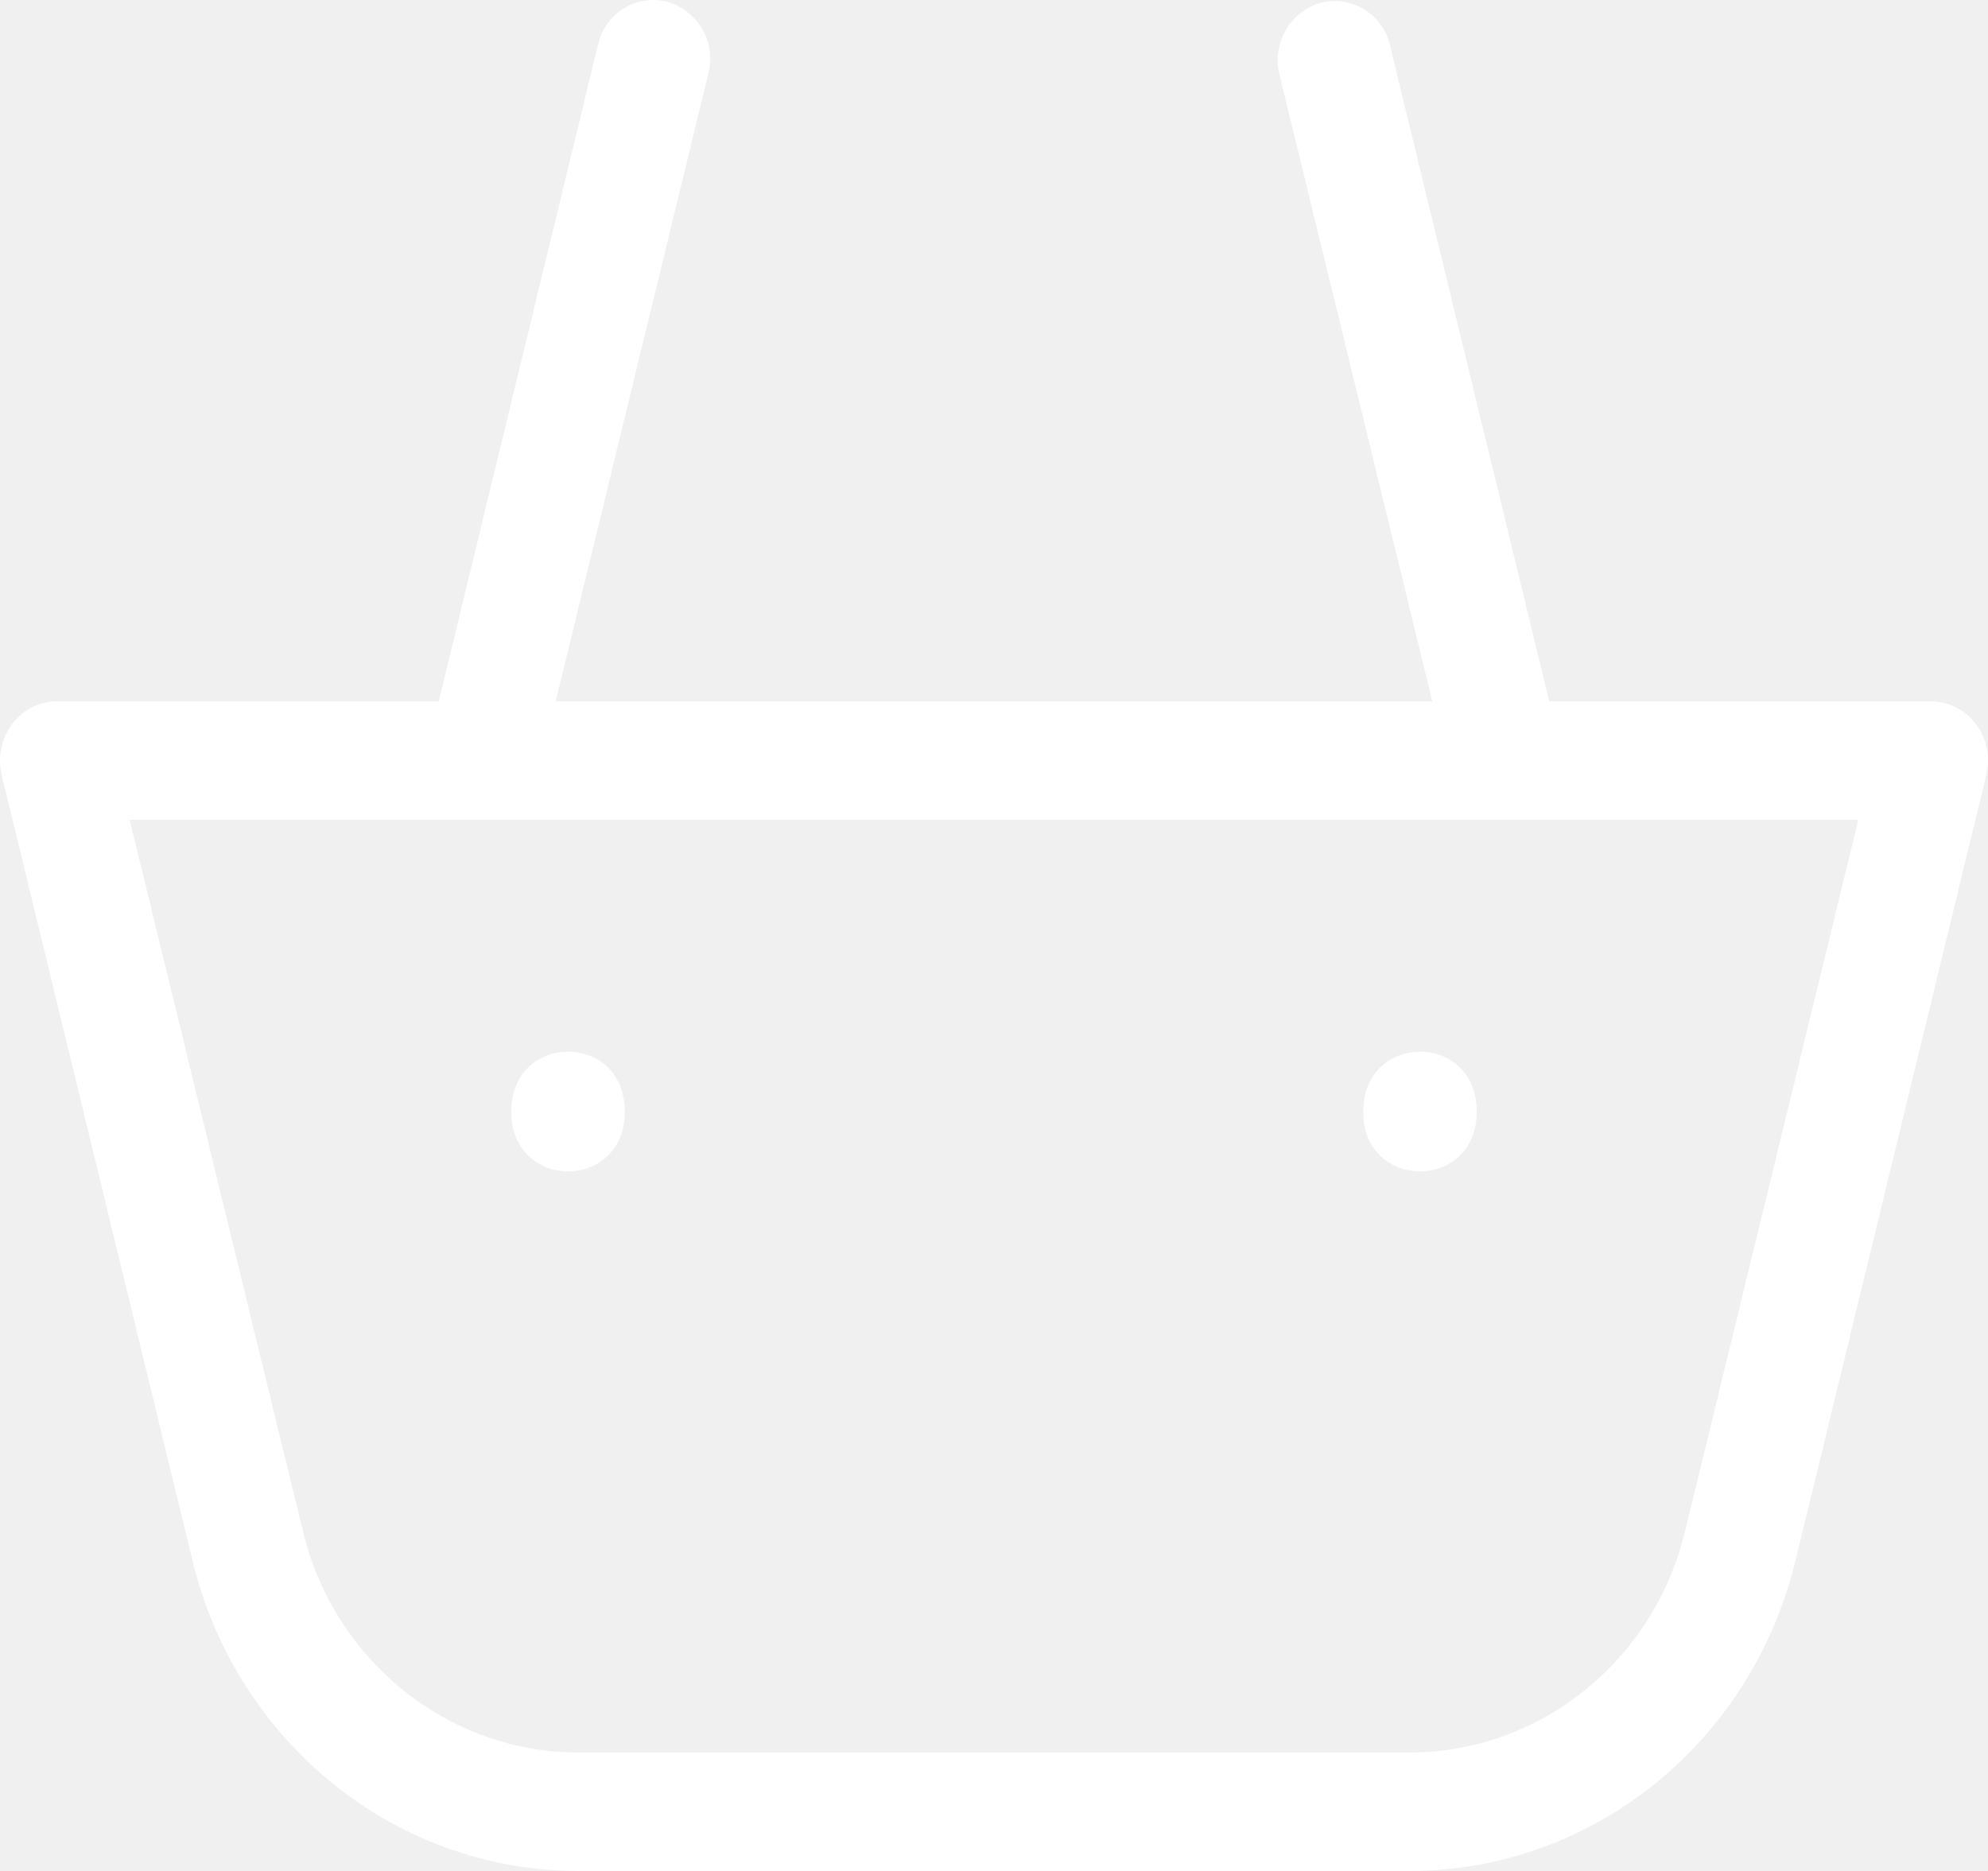
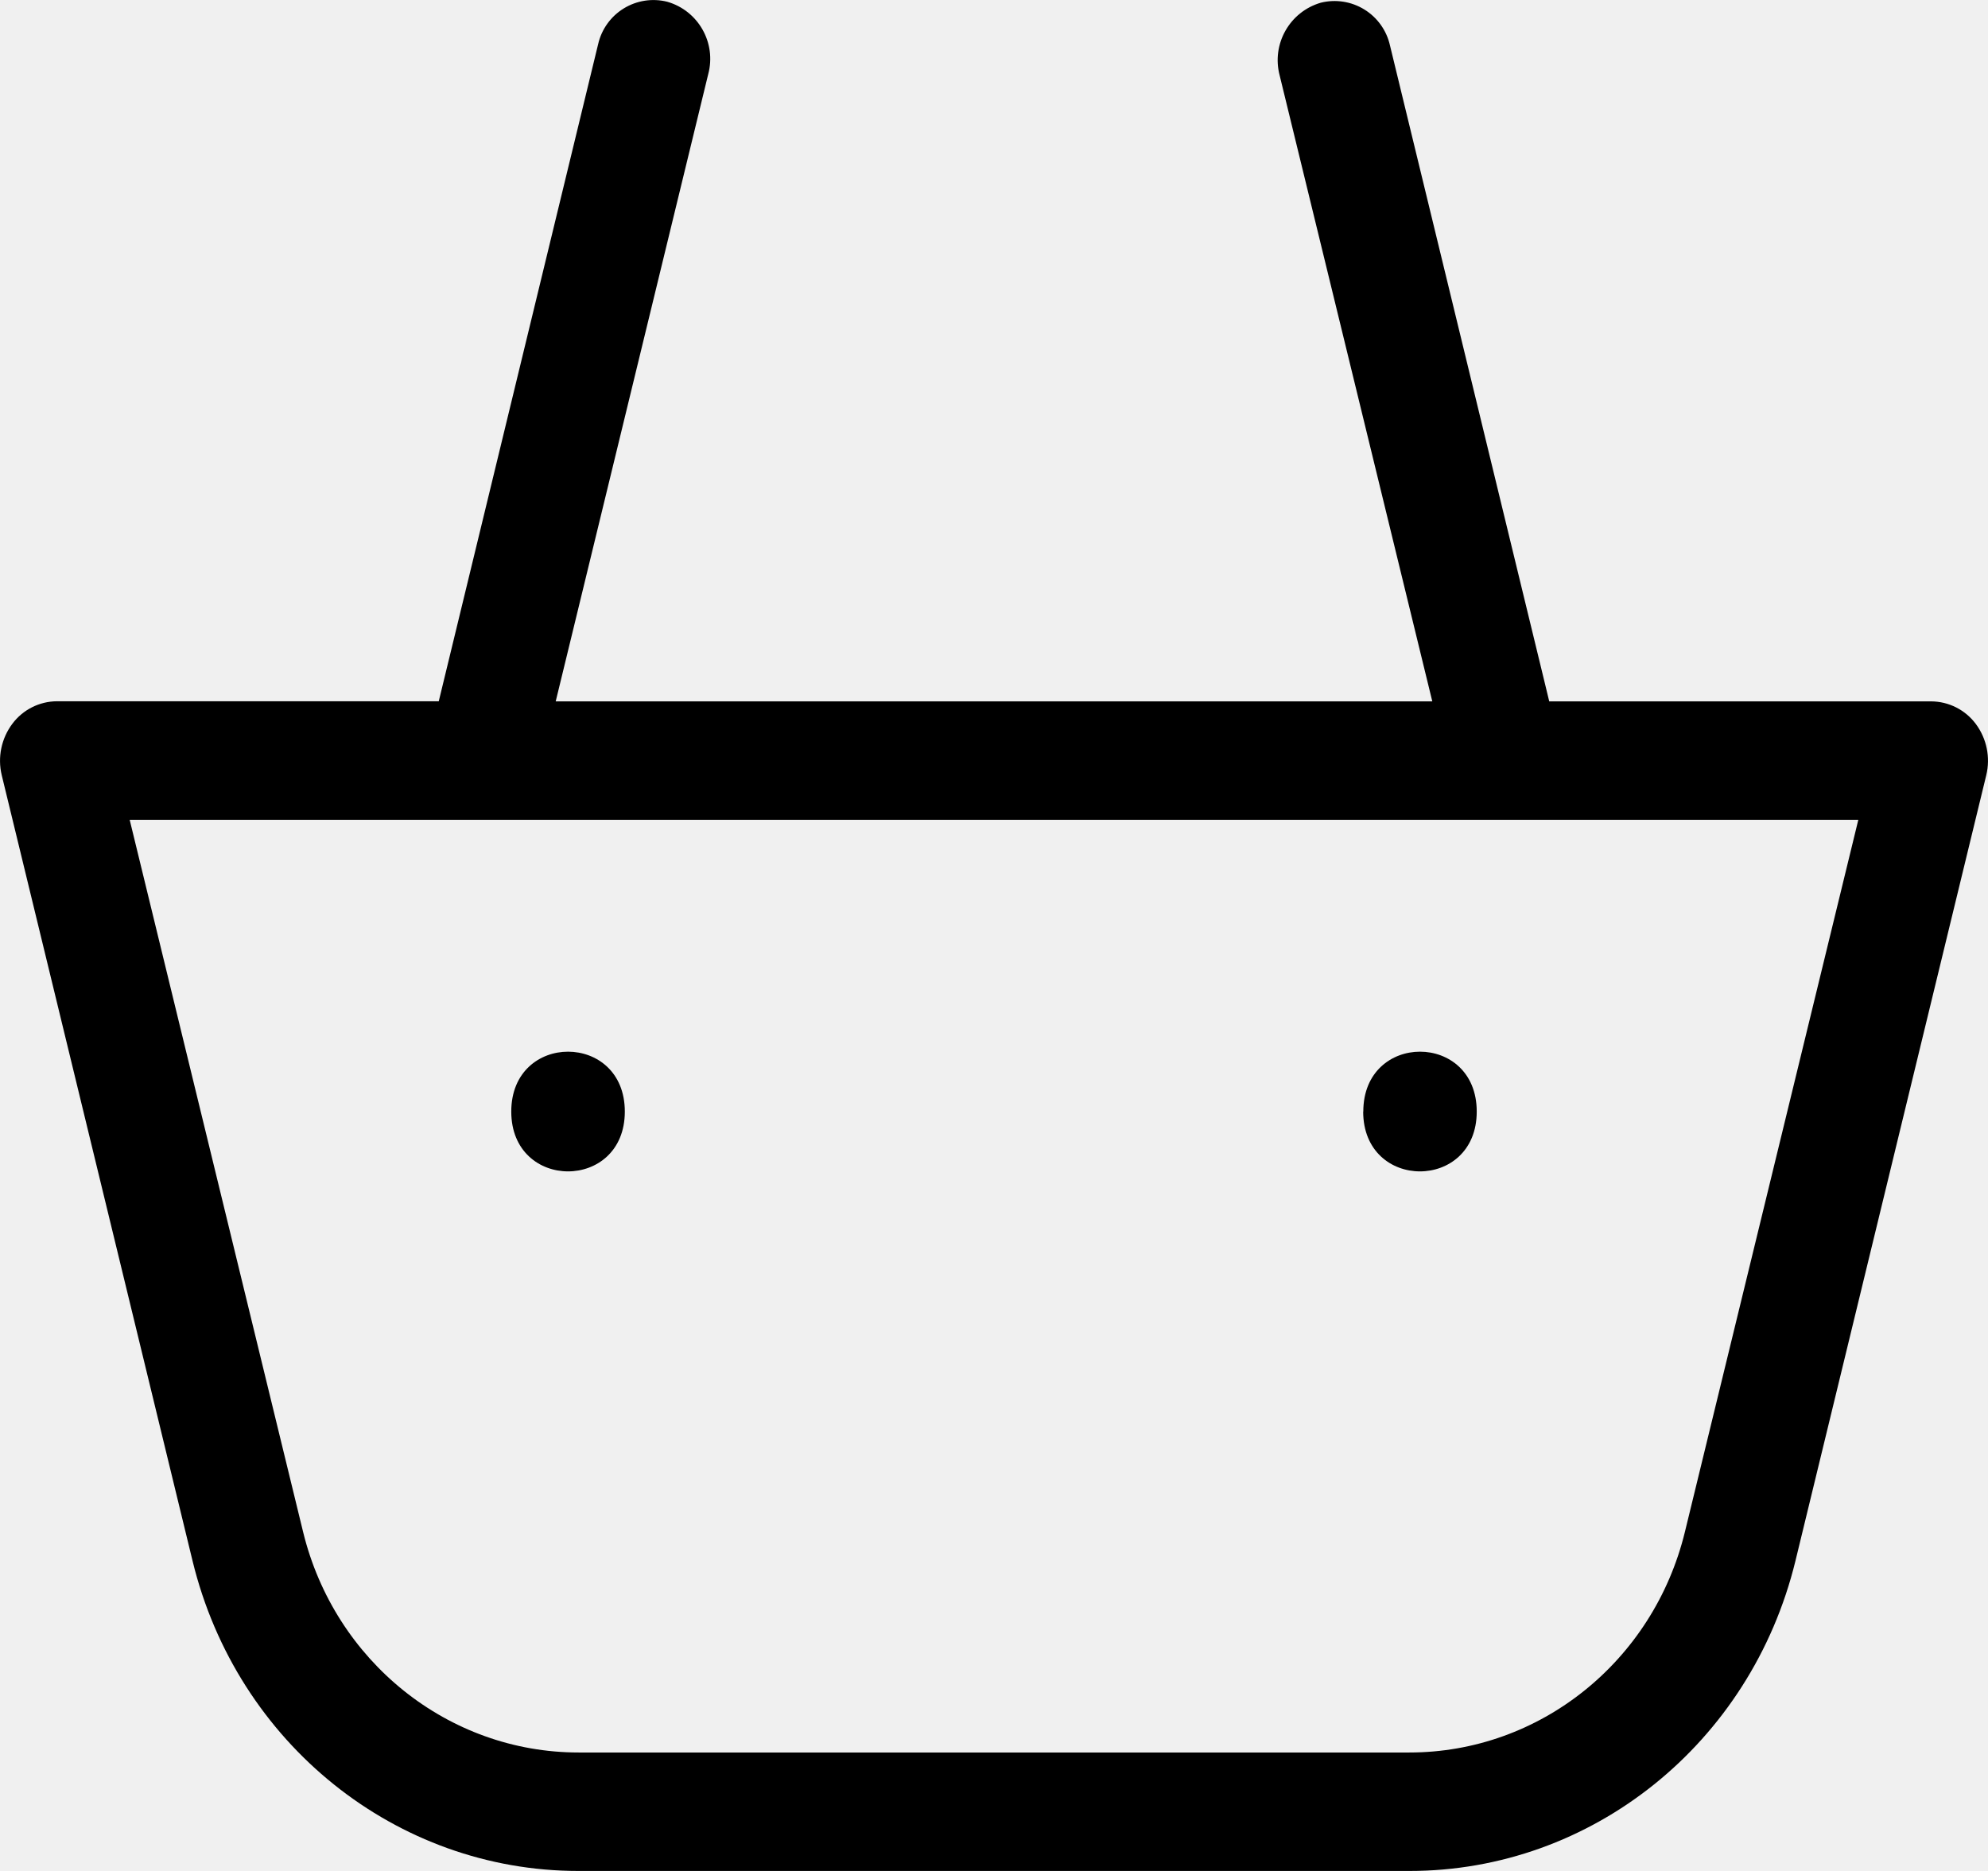
- <svg xmlns="http://www.w3.org/2000/svg" xmlns:xlink="http://www.w3.org/1999/xlink" width="17" height="16" viewBox="0 0 17 16">
-   <defs>
-     <path id="zwp5a" d="M1102.657 23.506c0 .682.971.682.971 0 0-.683-.97-.683-.97 0zm-7.285 0c0 .682.971.682.971 0 0-.683-.971-.683-.971 0zm11.519-2.495l-1.483 6.09c-.27 1.107-1.241 1.886-2.356 1.886h-7.104c-1.115 0-2.086-.78-2.356-1.886l-1.483-6.09zM1095.948 30h7.104c1.559.001 2.92-1.09 3.301-2.65l1.632-6.72a.527.527 0 0 0-.09-.44.48.48 0 0 0-.381-.192h-3.266l-.045-.186-1.317-5.424a.486.486 0 0 0-.591-.365.512.512 0 0 0-.352.623l1.305 5.352h-7.496l.073-.3 1.231-5.063a.508.508 0 0 0-.35-.62.485.485 0 0 0-.591.362l-1.363 5.62h-3.266a.48.48 0 0 0-.38.192.528.528 0 0 0-.091.441l1.632 6.72c.38 1.56 1.742 2.651 3.301 2.65z" />
-   </defs>
-   <g>
-     <g transform="translate(-1091 -14)">
-       <use fill="#fff" xlink:href="#zwp5a" />
-     </g>
-   </g>
+ <svg xmlns="http://www.w3.org/2000/svg" width="17" height="16" viewBox="0 0 17 16">
+   <path transform="translate(-1091 -14)" d="M1102.657 23.506c0 .682.971.682.971 0 0-.683-.97-.683-.97 0zm-7.285 0c0 .682.971.682.971 0 0-.683-.971-.683-.971 0zm11.519-2.495l-1.483 6.09c-.27 1.107-1.241 1.886-2.356 1.886h-7.104c-1.115 0-2.086-.78-2.356-1.886l-1.483-6.09zM1095.948 30h7.104c1.559.001 2.92-1.09 3.301-2.65l1.632-6.72a.527.527 0 0 0-.09-.44.48.48 0 0 0-.381-.192h-3.266l-.045-.186-1.317-5.424a.486.486 0 0 0-.591-.365.512.512 0 0 0-.352.623l1.305 5.352h-7.496l.073-.3 1.231-5.063a.508.508 0 0 0-.35-.62.485.485 0 0 0-.591.362l-1.363 5.62h-3.266a.48.48 0 0 0-.38.192.528.528 0 0 0-.091.441l1.632 6.72c.38 1.56 1.742 2.651 3.301 2.65z" />
</svg>
